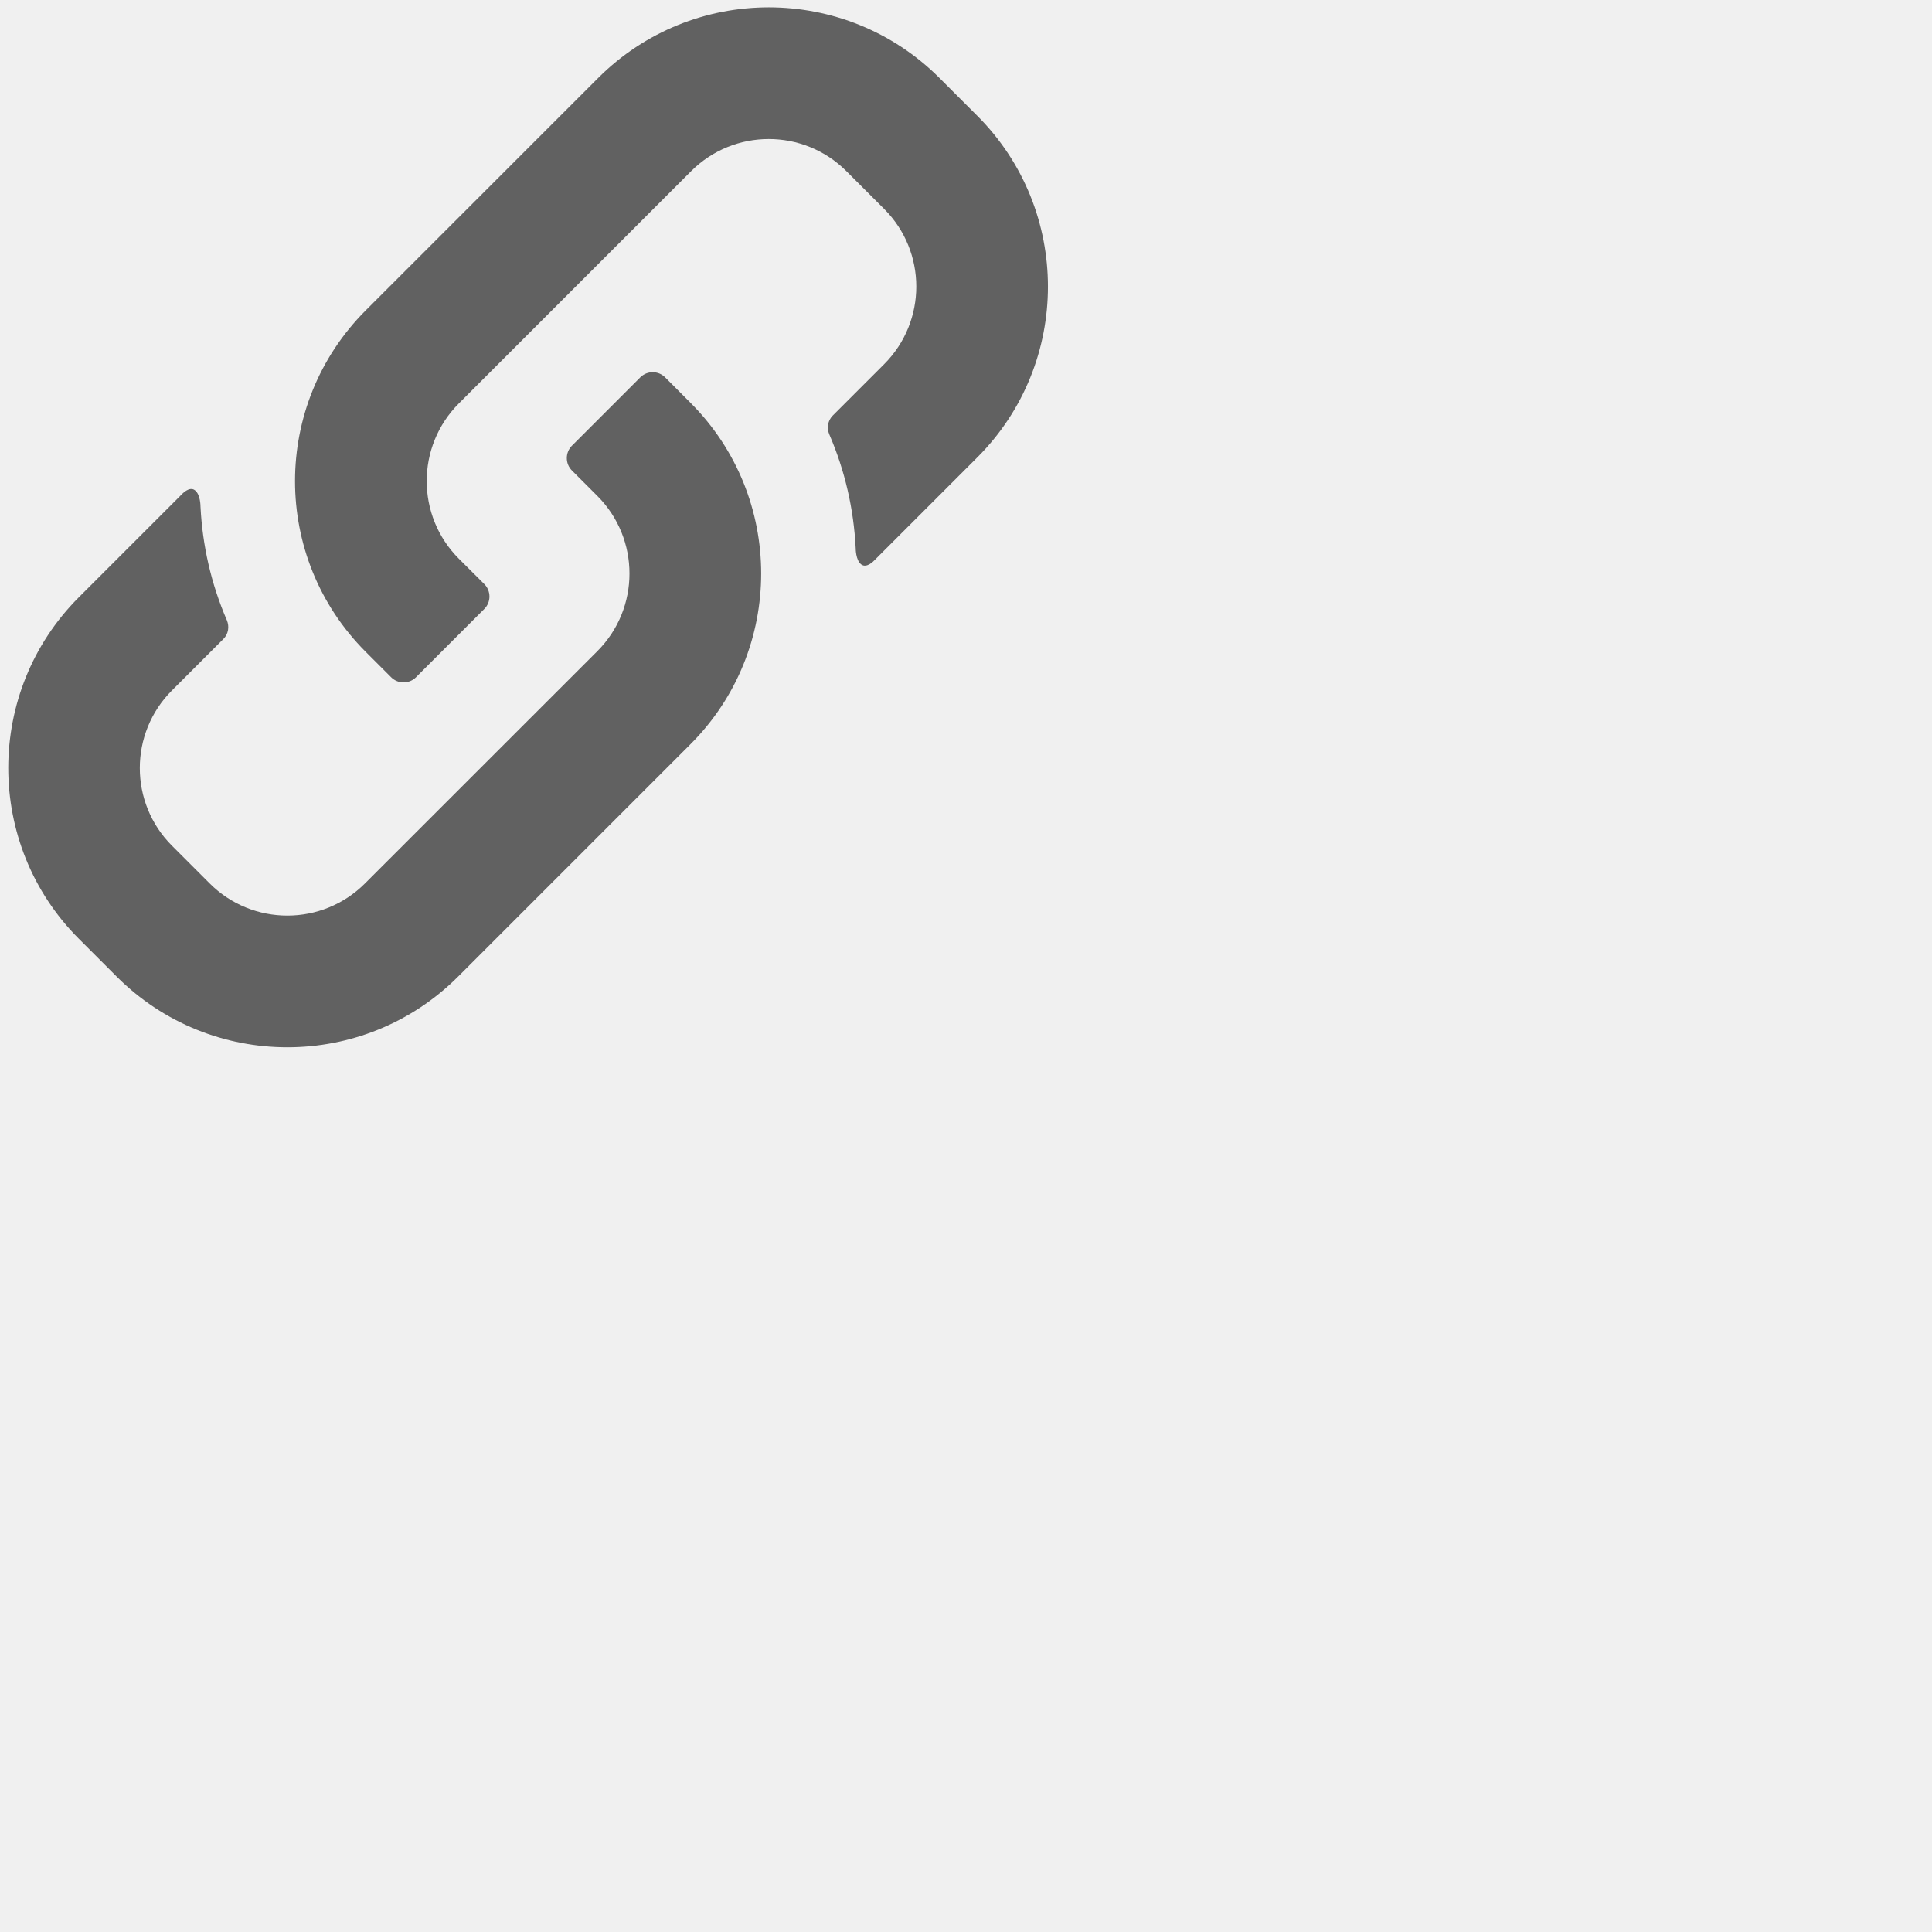
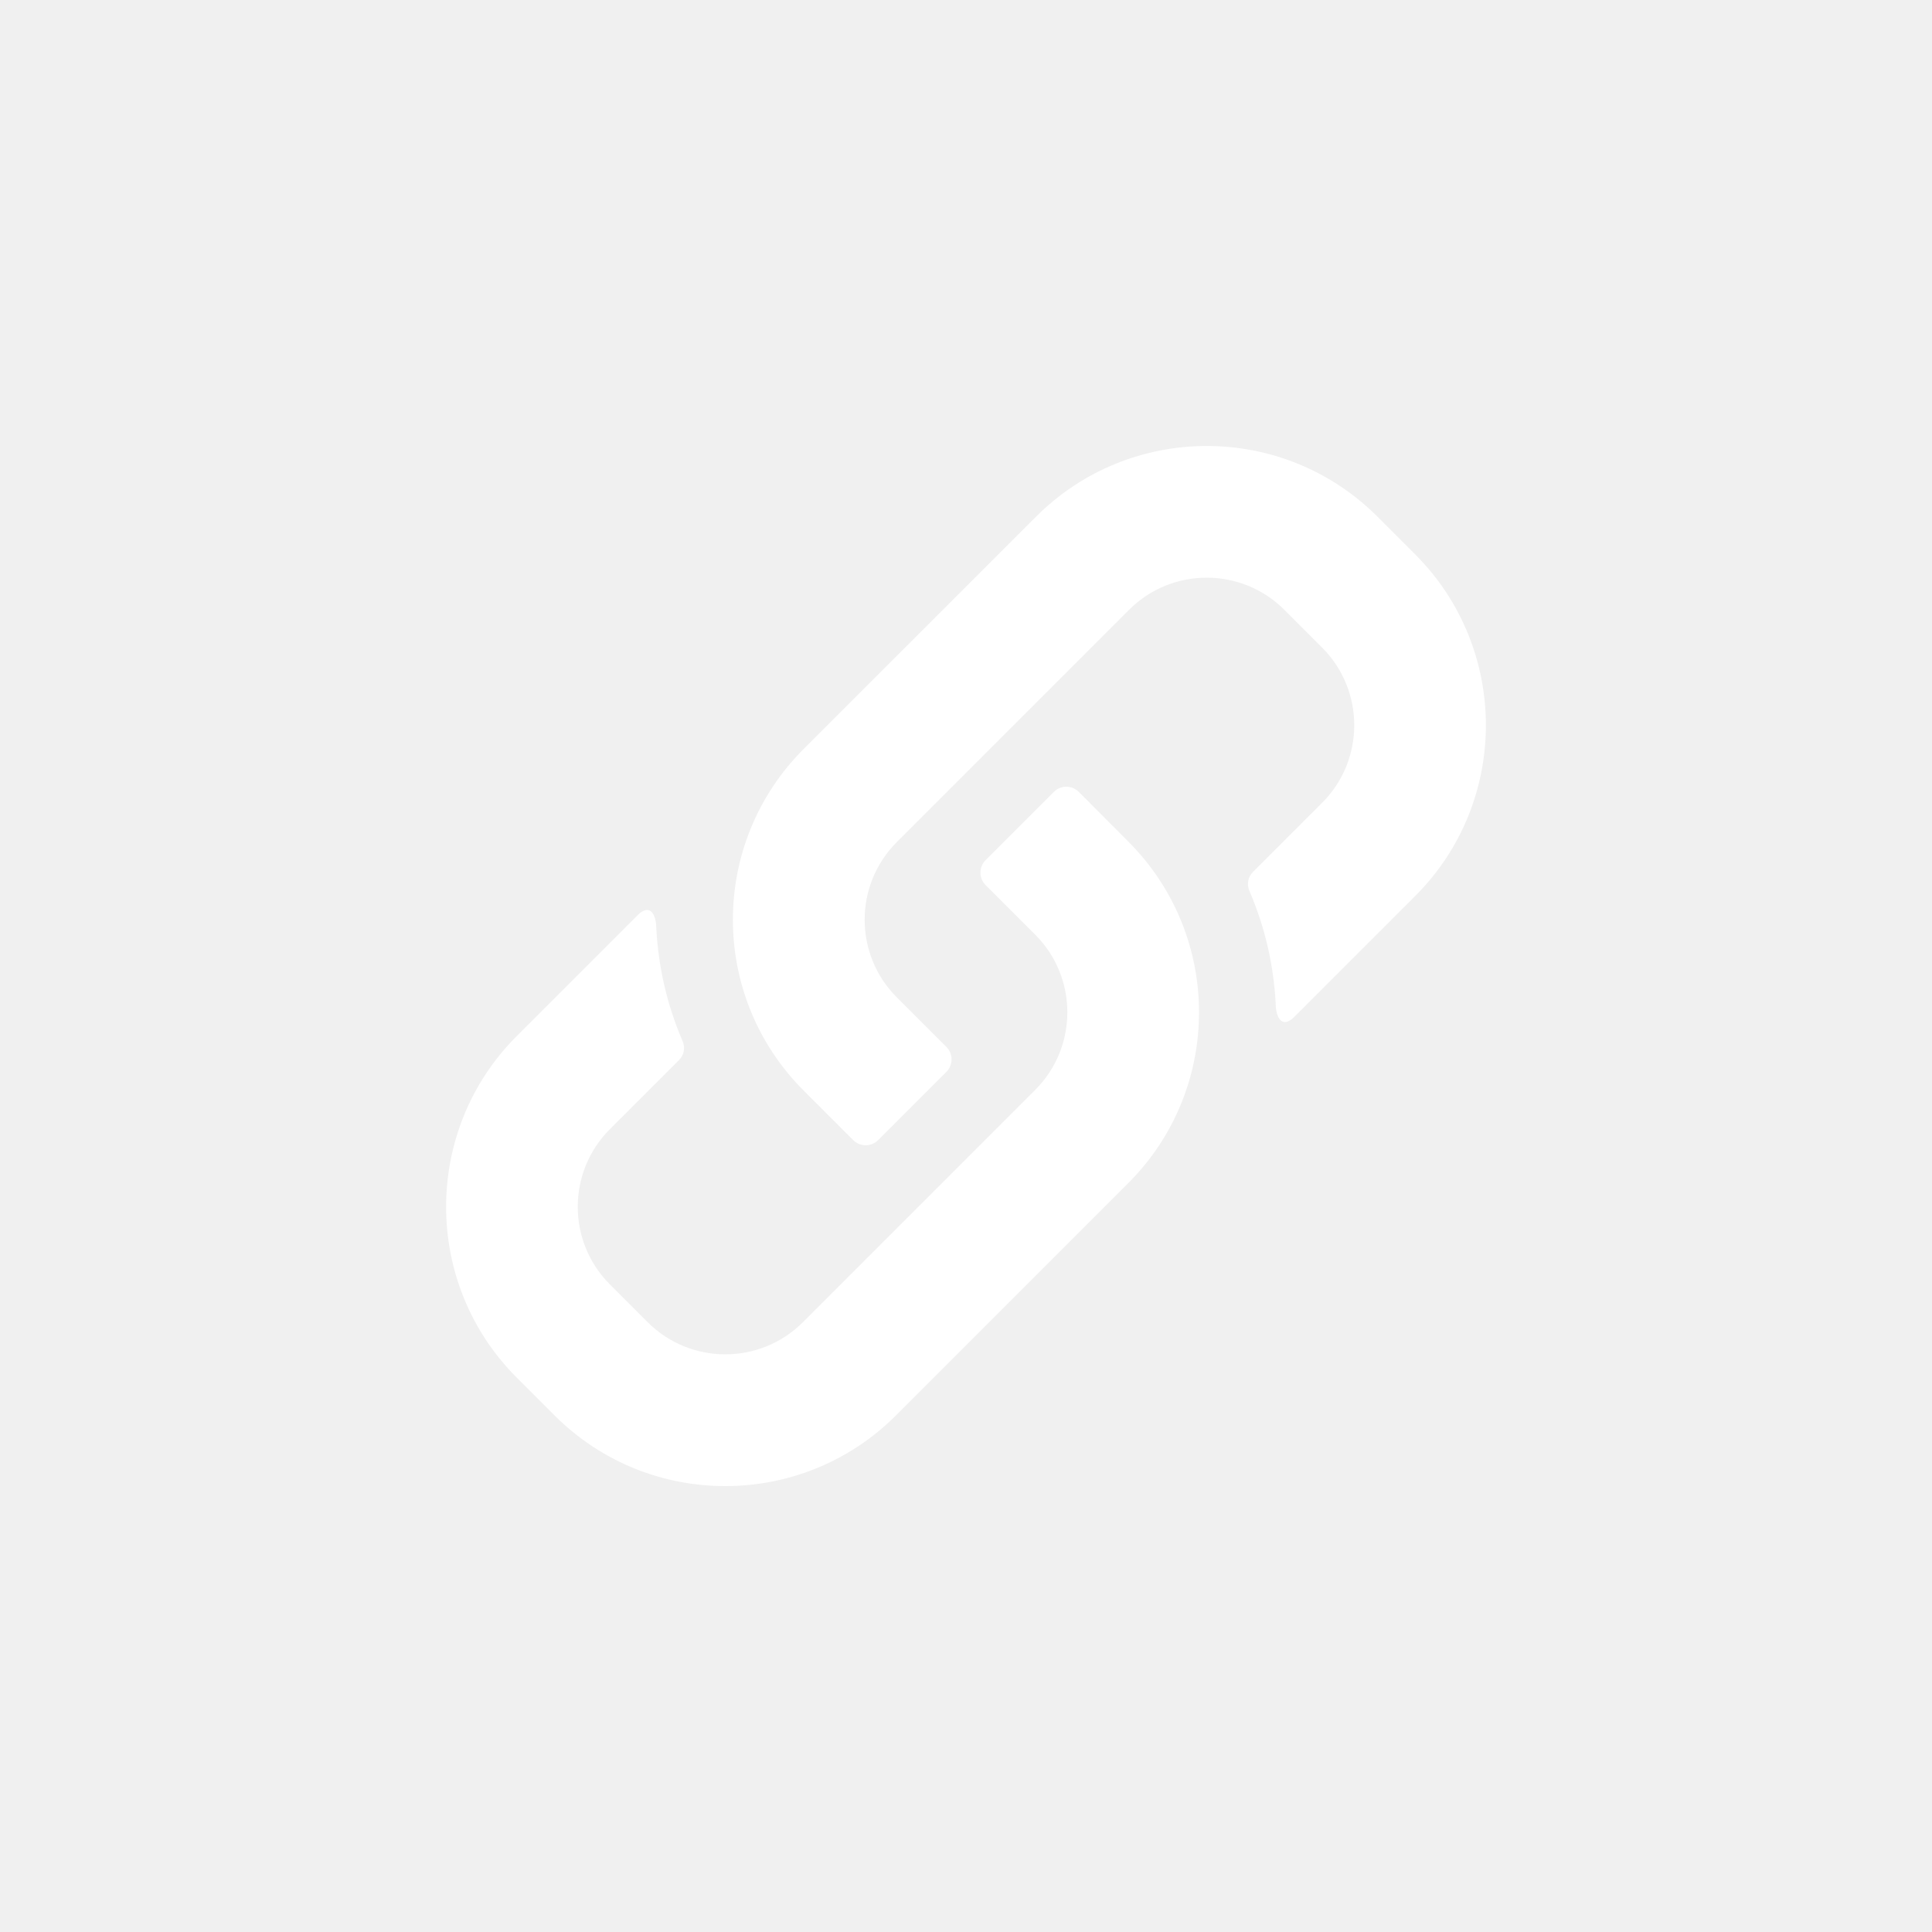
- <svg xmlns="http://www.w3.org/2000/svg" version="1.1" id="Layer_1" x="0px" y="0px" width="22px" height="22px" viewBox="0 0 22 22" style="enable-background:new 0 0 22 22;" xml:space="preserve">
-   <g style="opacity:0.7;">
-     <g>
-       <path style="fill:#232323;" d="M2.07,5.629L0.898,6.801c-1.072,1.072-1.072,2.817,0,3.889l0.43,0.43c1.074,1.074,2.815,1.074,3.889,0    l2.645-2.645c1.074-1.074,1.074-2.815,0-3.889L7.574,4.297c-0.078-0.078-0.205-0.078-0.283,0L6.513,5.075    c-0.078,0.078-0.078,0.205,0,0.283l0.289,0.289c0.488,0.488,0.488,1.28,0,1.768L4.156,10.06c-0.488,0.488-1.28,0.488-1.768,0    l-0.43-0.43c-0.488-0.488-0.488-1.28,0-1.768l0.586-0.586c0.057-0.057,0.07-0.141,0.039-0.214c-0.179-0.414-0.278-0.852-0.3-1.295    c0,0,0.001-0.135-0.063-0.184C2.156,5.532,2.07,5.629,2.07,5.629z" />
-     </g>
-     <g>
-       <path style="fill:#232323;" d="M9.957,6.38l1.172-1.172c1.072-1.072,1.072-2.817,0-3.889l-0.43-0.43c-1.074-1.074-2.815-1.074-3.889,0    L4.165,3.534c-1.074,1.074-1.074,2.815,0,3.889l0.289,0.289c0.078,0.078,0.205,0.078,0.283,0l0.778-0.778    c0.078-0.078,0.078-0.205,0-0.283L5.225,6.362c-0.488-0.488-0.488-1.28,0-1.768l2.645-2.645c0.488-0.488,1.28-0.488,1.768,0    l0.43,0.43c0.488,0.488,0.488,1.28,0,1.768L9.482,4.733C9.426,4.79,9.412,4.874,9.444,4.948c0.179,0.414,0.278,0.852,0.3,1.295    c0,0-0.001,0.135,0.063,0.184C9.871,6.476,9.957,6.38,9.957,6.38z" />
-     </g>
+ <svg xmlns="http://www.w3.org/2000/svg" version="1.1" id="Layer_1" x="0px" y="0px" width="22px" height="22px" viewBox="0 0 22 22" enable-background="new 0 0 22 22" xml:space="preserve">
+   <g>
+     <path fill="#FFFFFF" d="M12.284,9.017c-0.078-0.078-0.205-0.078-0.283,0l-0.778,0.778c-0.078,0.078-0.078,0.205,0,0.283   l0.565,0.565c0.488,0.488,0.488,1.28,0,1.768l-2.645,2.645c-0.488,0.488-1.28,0.488-1.768,0l-0.43-0.43   c-0.488-0.488-0.488-1.28,0-1.768l0.789-0.789c0.057-0.057,0.07-0.141,0.039-0.214c-0.179-0.414-0.278-0.852-0.3-1.295   c0,0,0.001-0.135-0.063-0.184s-0.151,0.047-0.151,0.047l-1.375,1.375c-1.072,1.072-1.072,2.817,0,3.889l0.43,0.43   c1.074,1.074,2.815,1.074,3.889,0l2.645-2.645c1.074-1.074,1.074-2.815,0-3.889L12.284,9.017z" />
+     <path fill="#FFFFFF" d="M16.116,6.314l-0.43-0.43c-1.074-1.074-2.815-1.074-3.889,0L9.151,8.529c-1.074,1.074-1.074,2.815,0,3.889   l0.565,0.565c0.078,0.078,0.205,0.078,0.283,0l0.778-0.778c0.078-0.078,0.078-0.205,0-0.283l-0.565-0.565   c-0.488-0.488-0.488-1.28,0-1.768l2.645-2.645c0.488-0.488,1.28-0.488,1.768,0l0.43,0.43c0.488,0.488,0.488,1.28,0,1.768   l-0.789,0.789c-0.057,0.057-0.07,0.141-0.039,0.214c0.179,0.414,0.278,0.852,0.3,1.295c0,0-0.001,0.135,0.063,0.184   c0.064,0.05,0.151-0.047,0.151-0.047l1.375-1.375C17.188,9.131,17.188,7.387,16.116,6.314z" />
  </g>
</svg>
